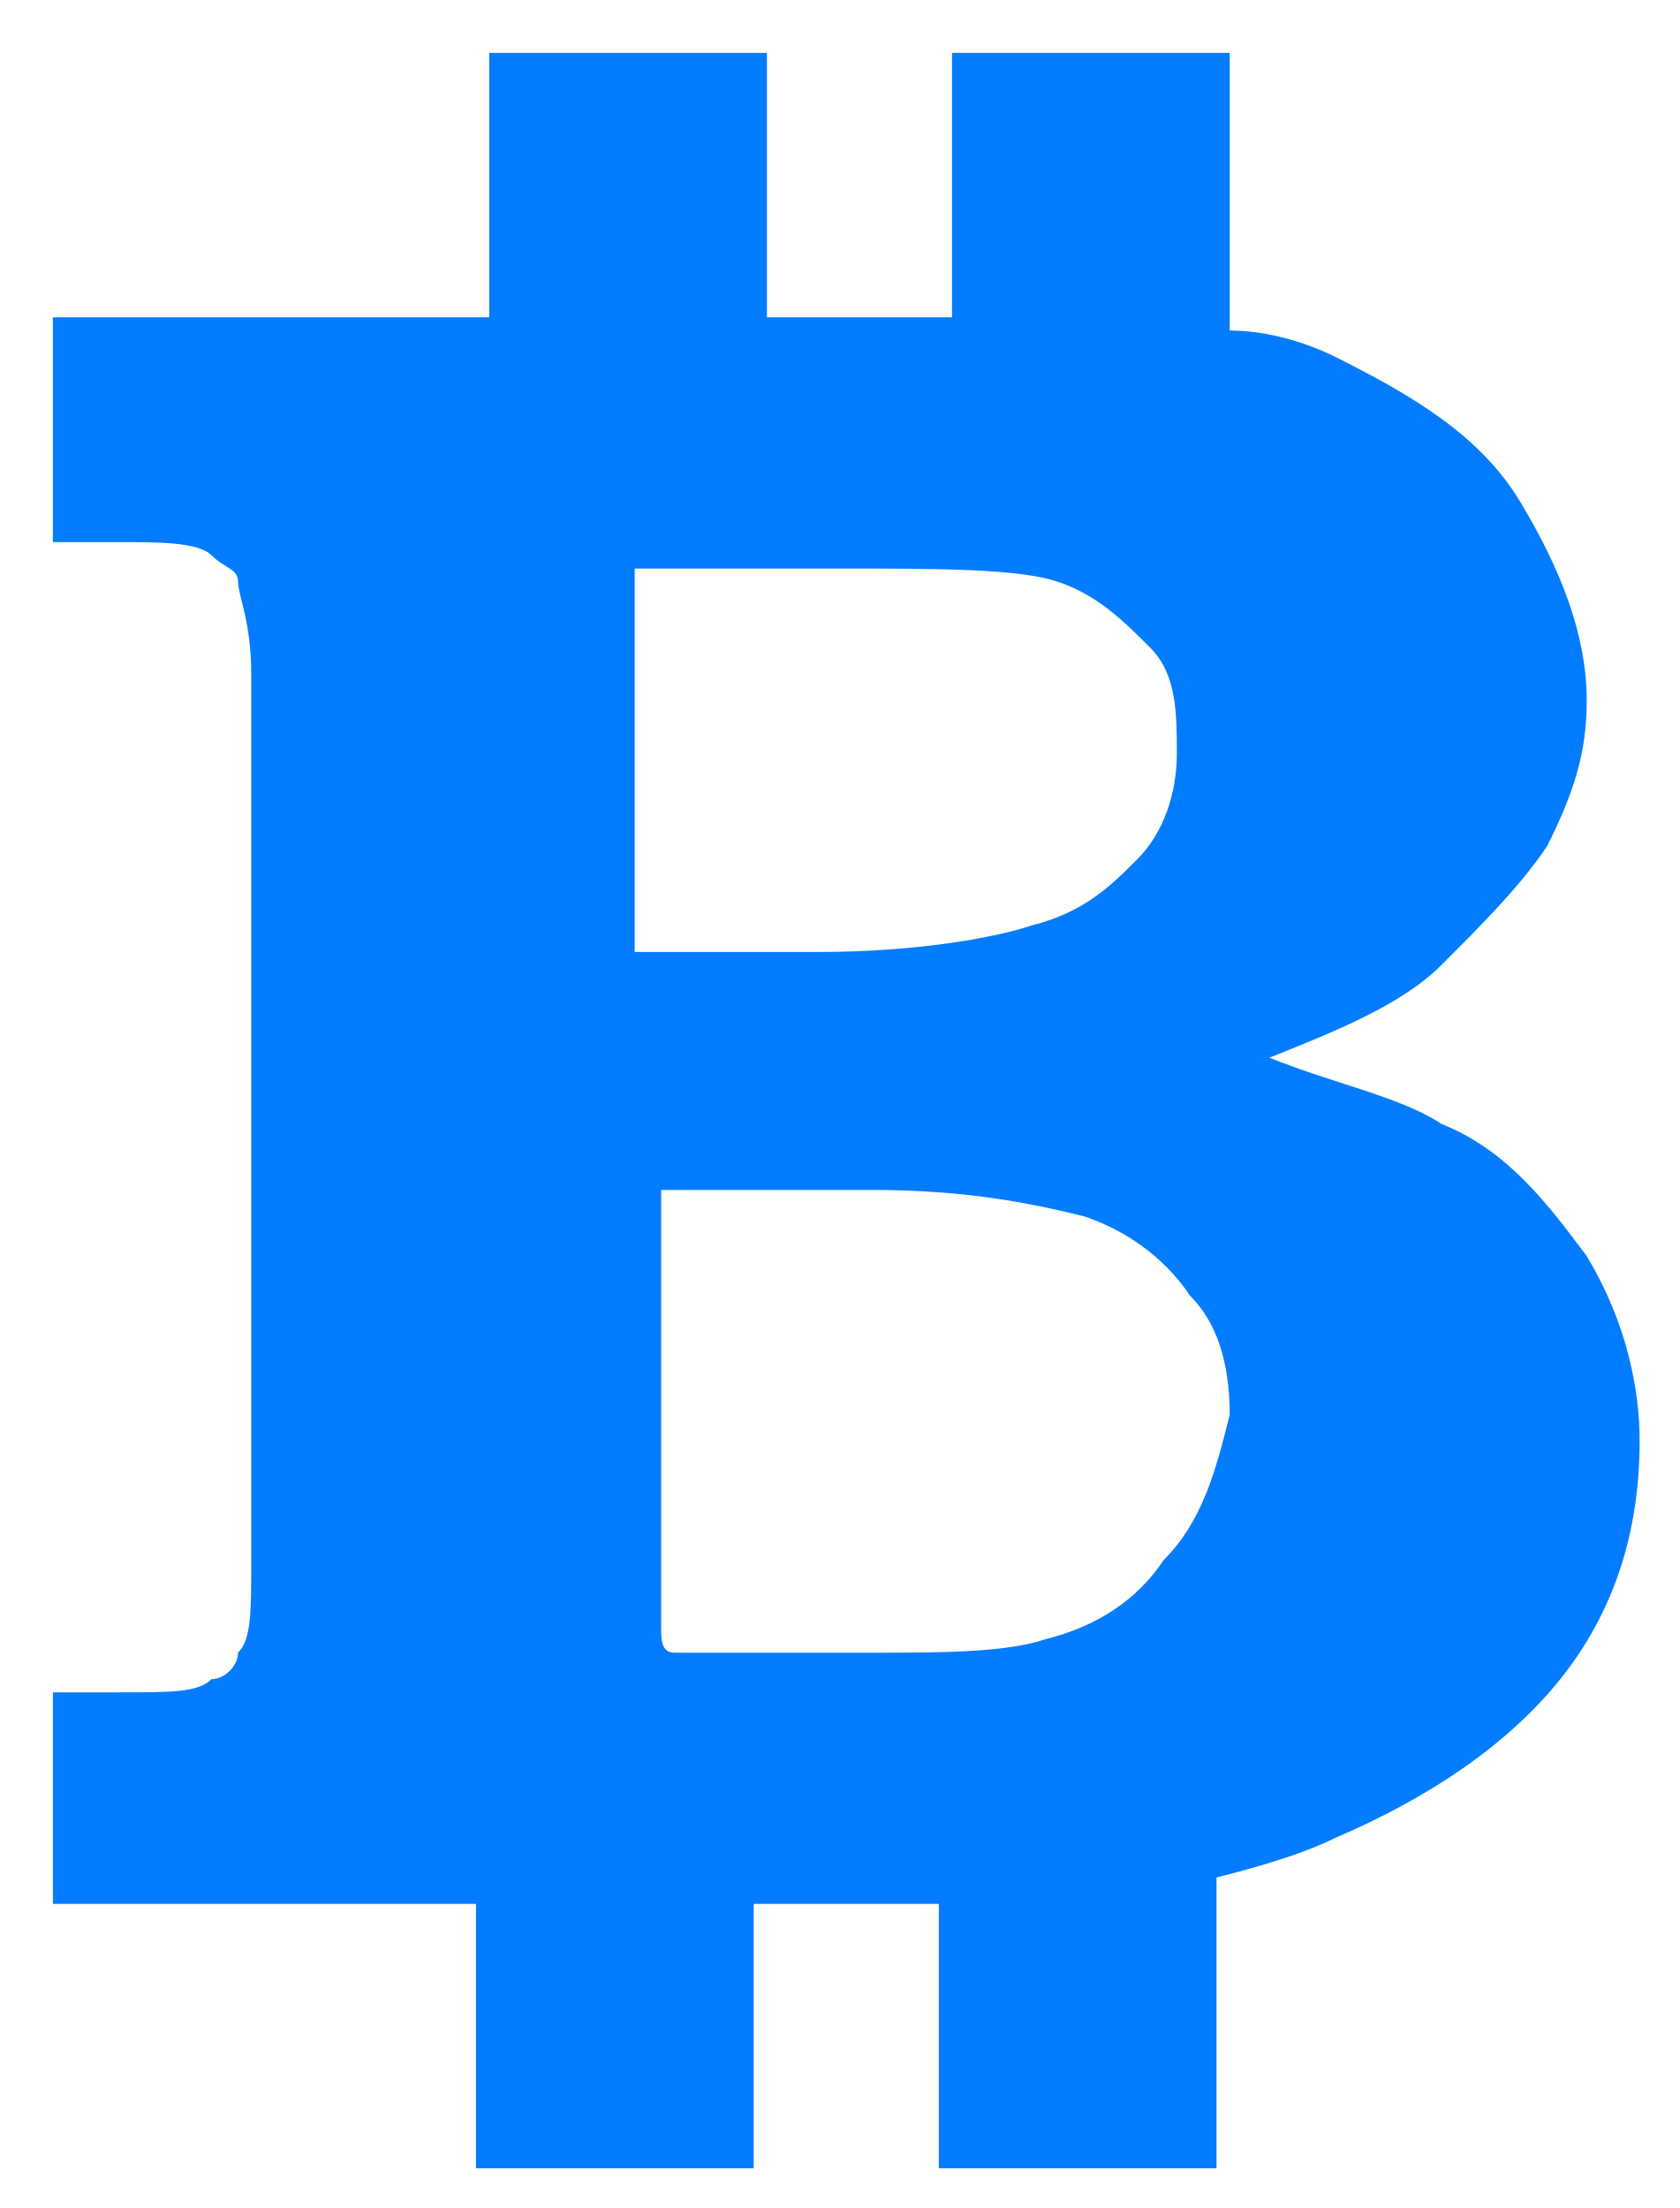
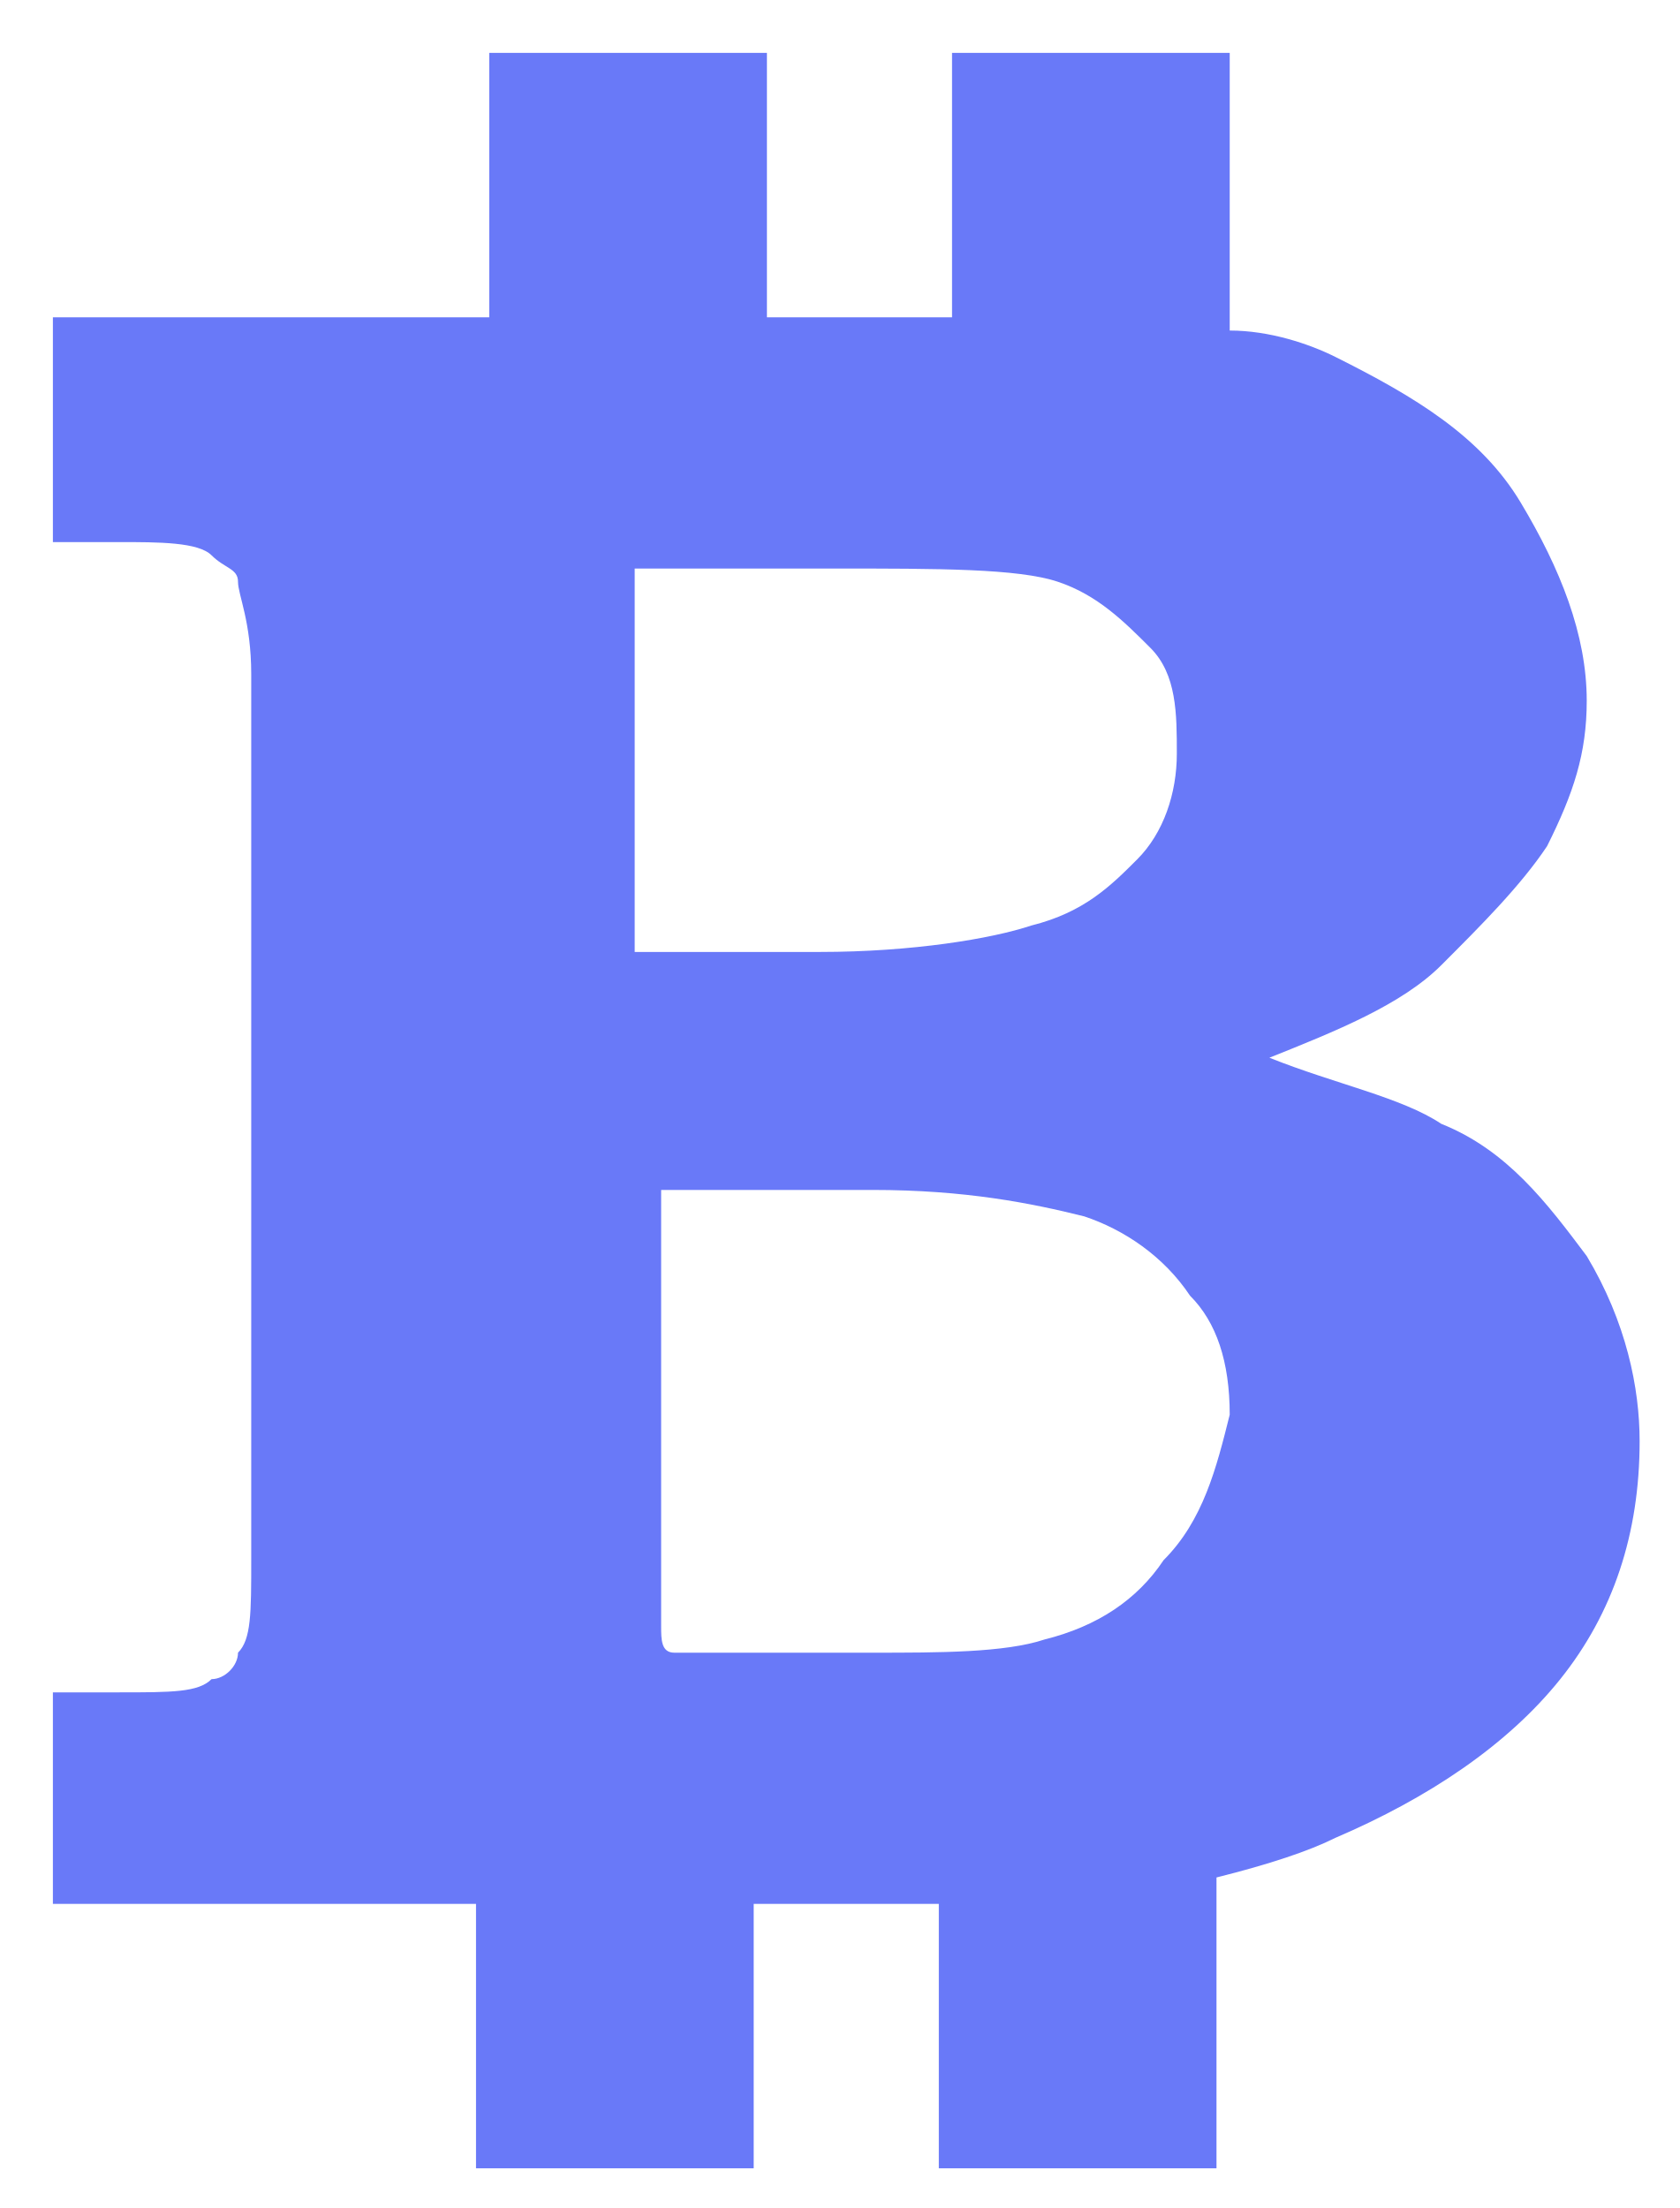
<svg xmlns="http://www.w3.org/2000/svg" version="1.1" id="Forma_1_1_" x="0px" y="0px" viewBox="0 0 12.7 16.7" style="enable-background:new 0 0 12.7 16.7;" xml:space="preserve">
  <style type="text/css">
- 	.st0{fill:#037CFF;}
+ 	.st0{fill:#6979F8;}
</style>
  <g id="Forma_1">
    <g>
      <path class="st0" d="M12,9.5c-0.3-0.4-0.6-0.8-1.1-1C10.6,8.3,10.1,8.2,9.6,8c0.5-0.2,1-0.4,1.3-0.7s0.6-0.6,0.8-0.9    C11.9,6,12,5.7,12,5.3c0-0.5-0.2-1-0.5-1.5S10.7,3,10.1,2.7C9.9,2.6,9.6,2.5,9.3,2.5V0.4H7.2v2H5.8v-2H3.7v2H0.4v1.7h0.5    c0.3,0,0.6,0,0.7,0.1c0.1,0.1,0.2,0.1,0.2,0.2s0.1,0.3,0.1,0.7v6.7c0,0.4,0,0.6-0.1,0.7c0,0.1-0.1,0.2-0.2,0.2    c-0.1,0.1-0.3,0.1-0.7,0.1H0.4v1.6h3.2v2h2.1v-2h1.4v2h2.1v-2.2c0.4-0.1,0.7-0.2,0.9-0.3c0.7-0.3,1.3-0.7,1.7-1.2    c0.4-0.5,0.6-1.1,0.6-1.8C12.4,10.5,12.3,10,12,9.5z M6.3,4.3c0.8,0,1.4,0,1.7,0.1c0.3,0.1,0.5,0.3,0.7,0.5s0.2,0.5,0.2,0.8    S8.8,6.3,8.6,6.5C8.4,6.7,8.2,6.9,7.8,7C7.5,7.1,6.9,7.2,6.2,7.2H4.8V4.3H6.3z M8.8,11.8c-0.2,0.3-0.5,0.5-0.9,0.6    c-0.3,0.1-0.8,0.1-1.3,0.1H5.7c-0.3,0-0.5,0-0.6,0S5,12.4,5,12.3c0-0.1,0-0.3,0-0.7V9h1.6c0.7,0,1.2,0.1,1.6,0.2    C8.5,9.3,8.8,9.5,9,9.8c0.2,0.2,0.3,0.5,0.3,0.9C9.2,11.1,9.1,11.5,8.8,11.8z" />
    </g>
  </g>
</svg>
